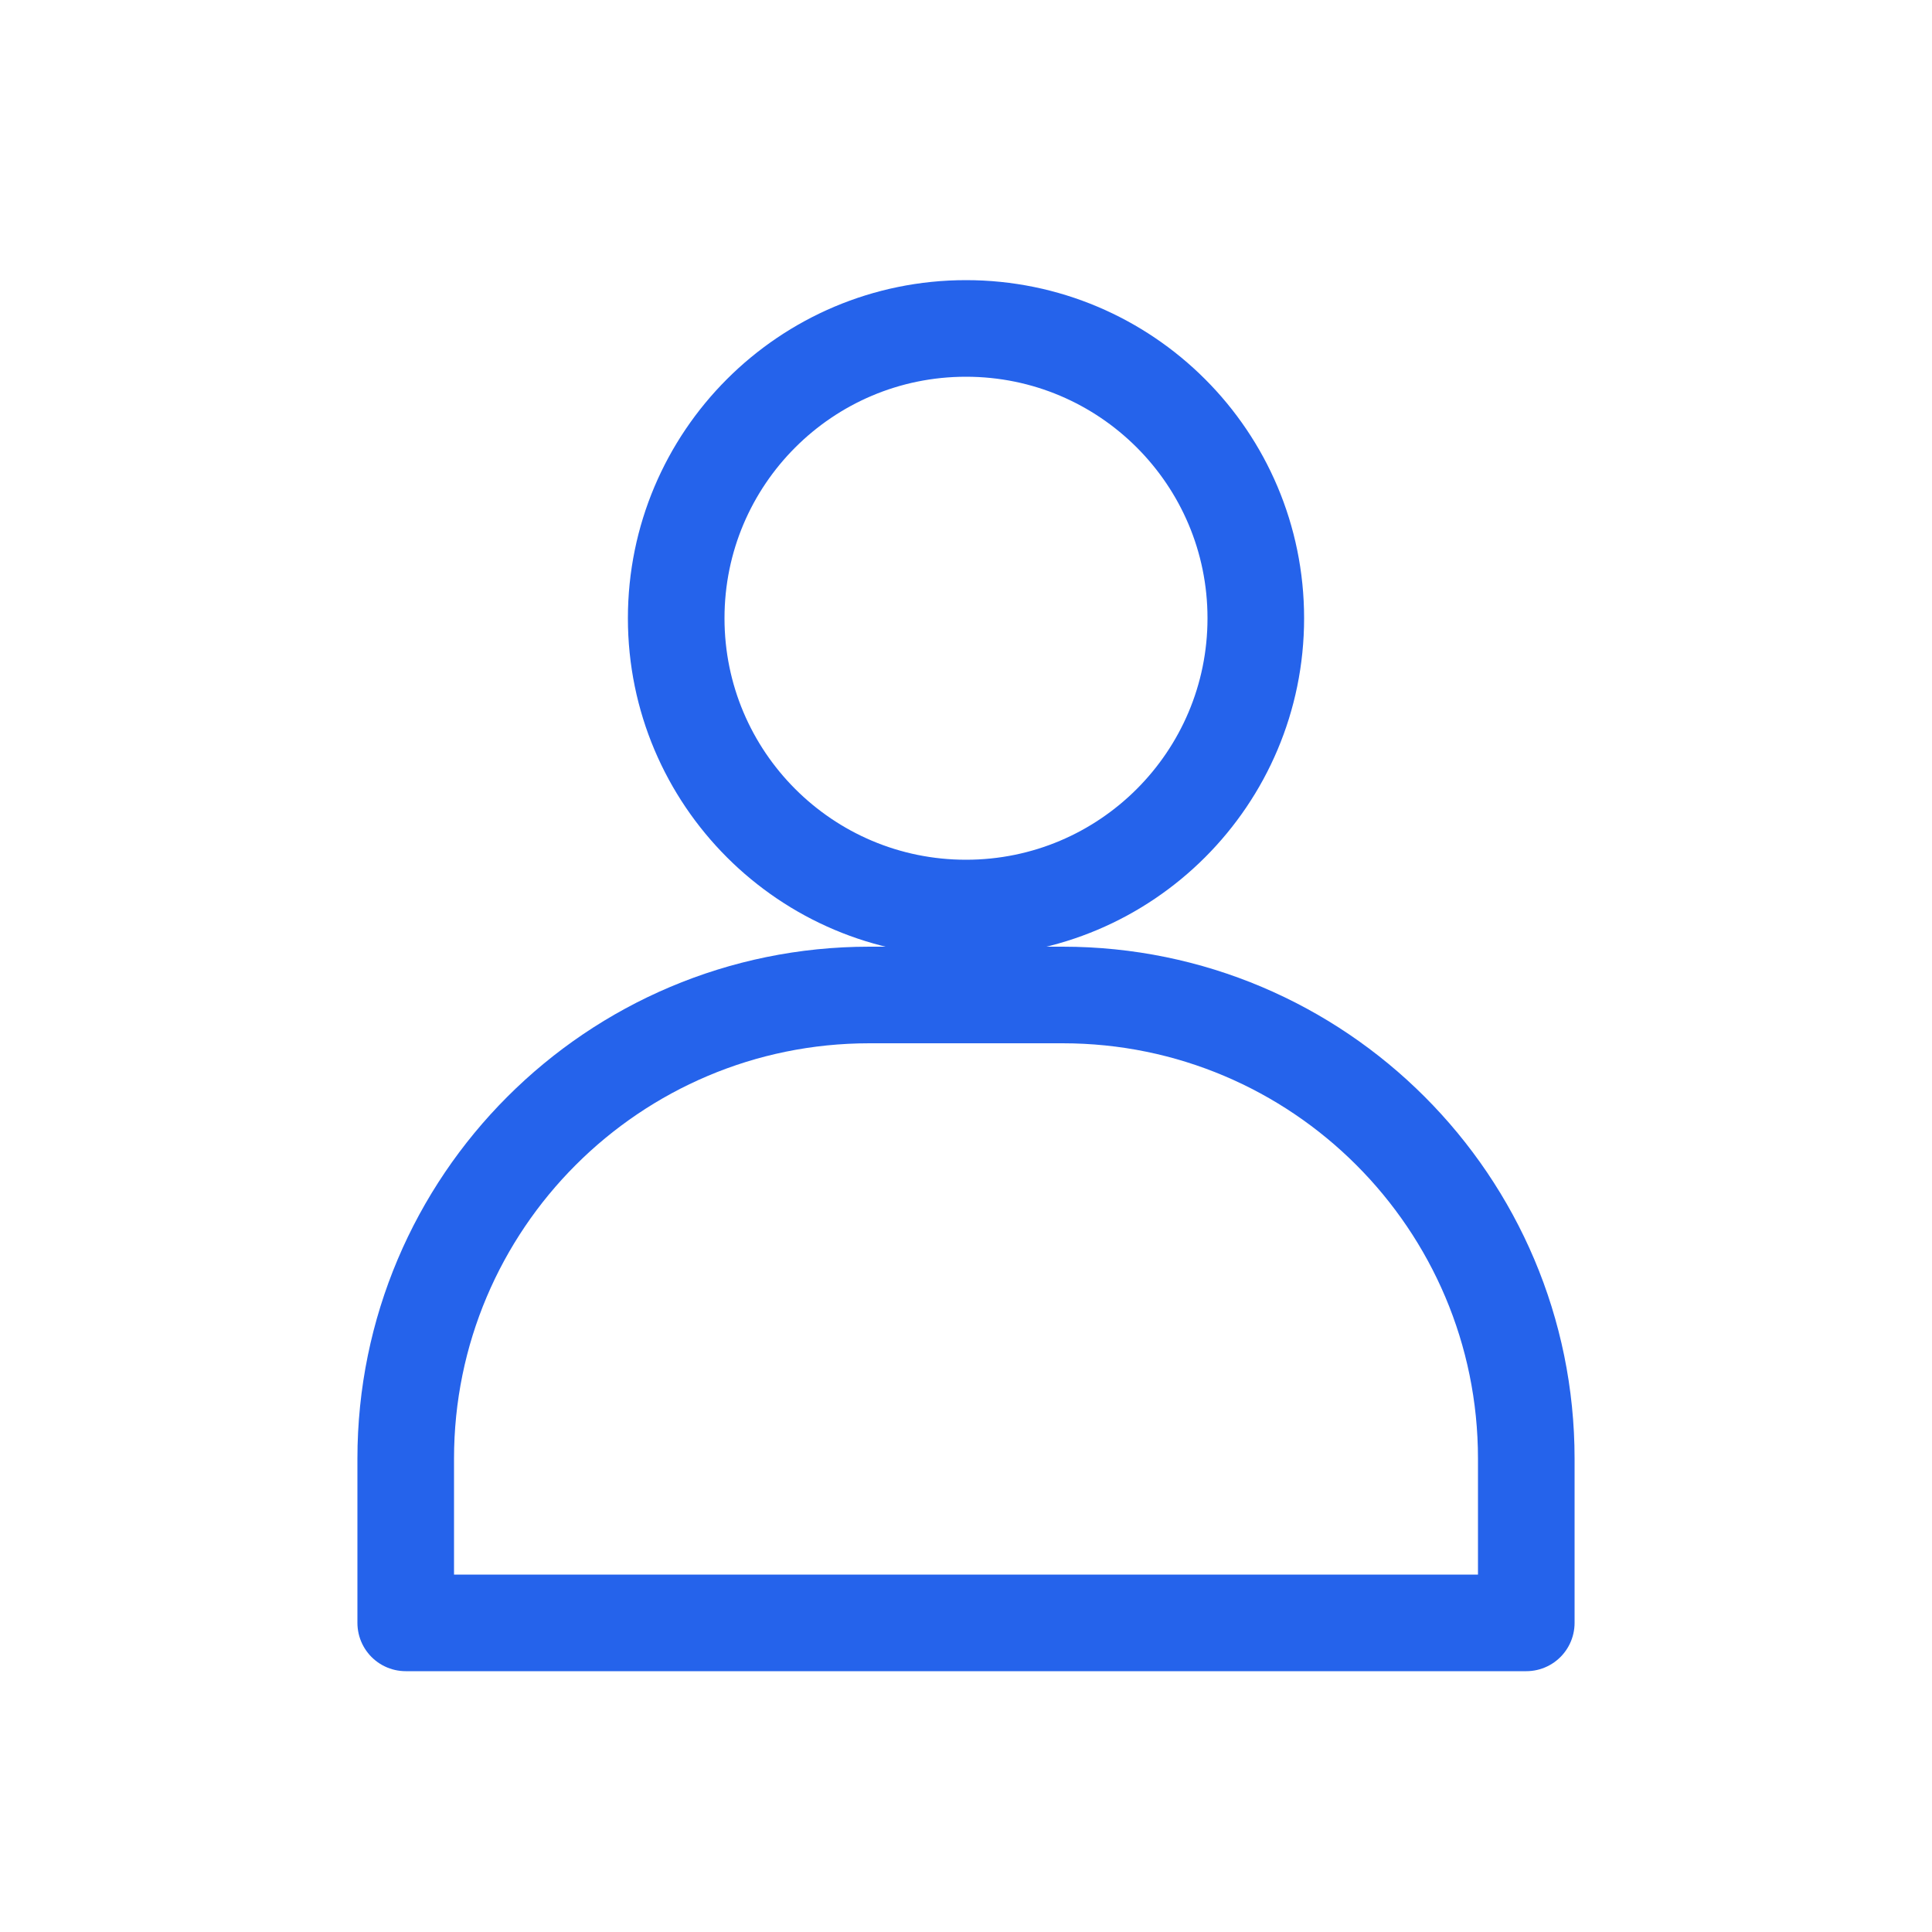
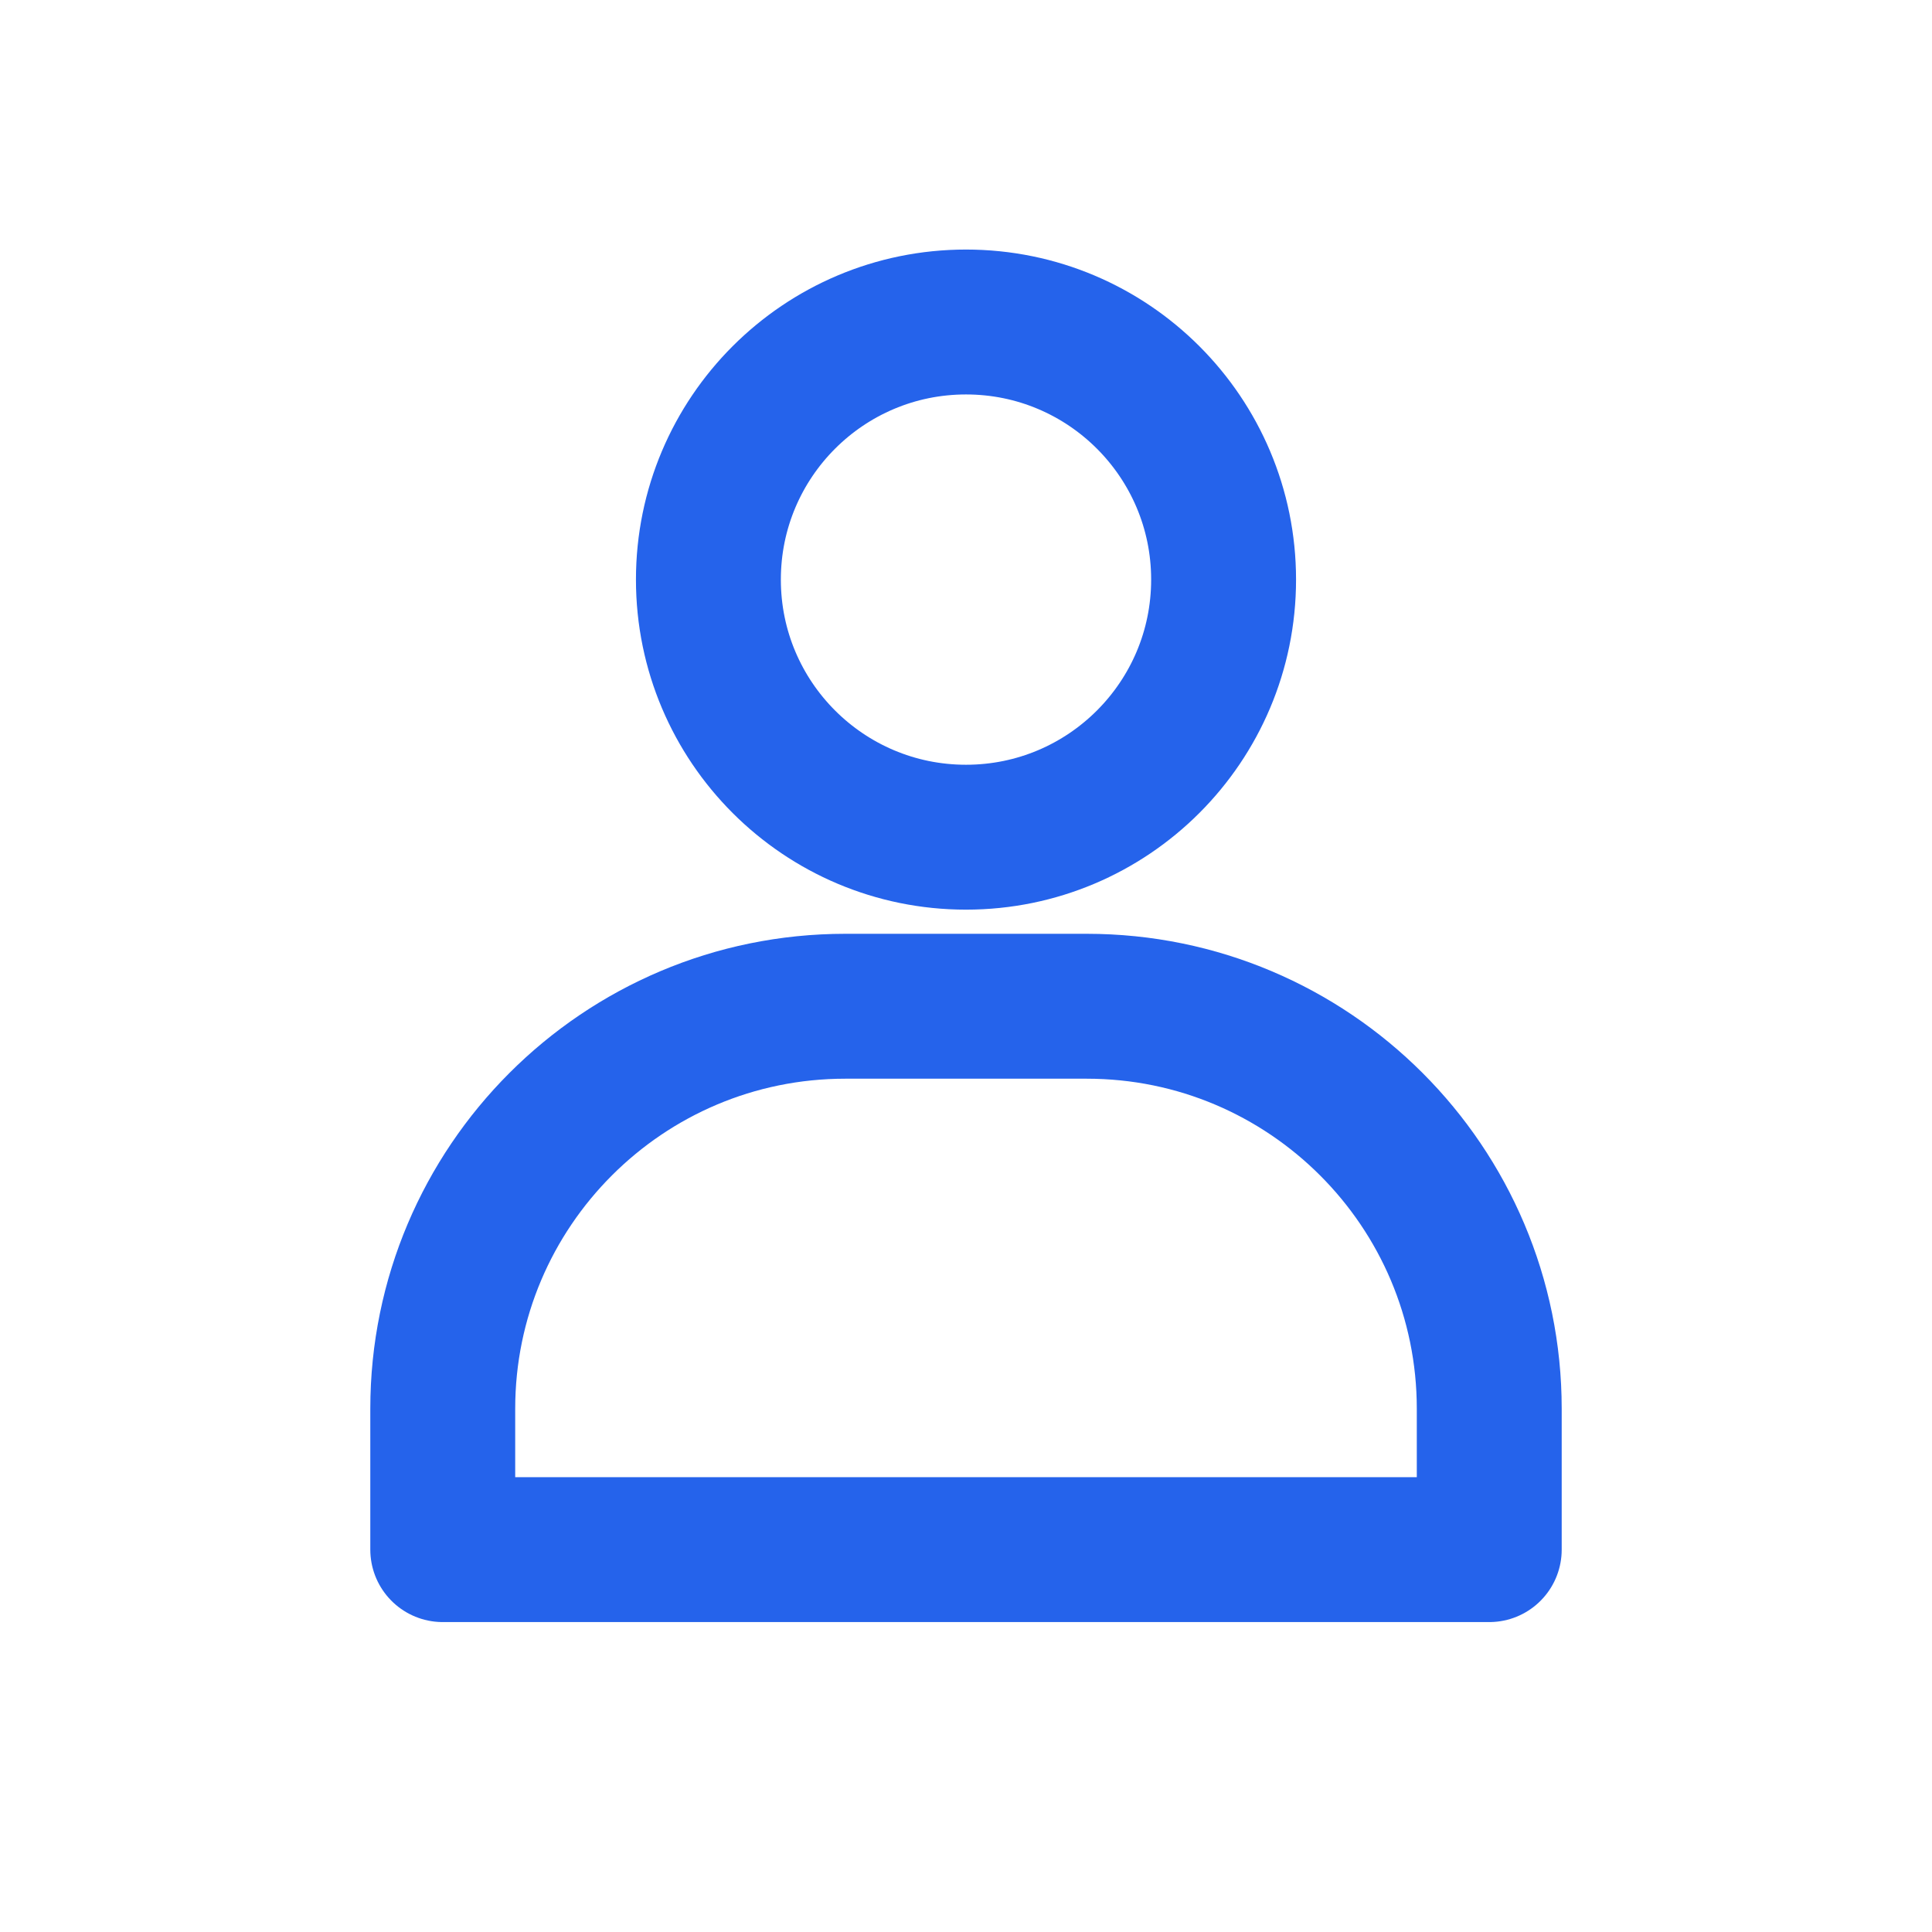
- <svg xmlns="http://www.w3.org/2000/svg" width="200" height="200" viewBox="0 0 200 200" fill="none">
-   <circle cx="100" cy="64" r="30" stroke="#2563EB" stroke-width="10" />
-   <path d="M42 168V151C42 124.5 63.5 103 90 103H110C136.5 103 158 124.5 158 151V168H42Z" stroke="#2563EB" stroke-width="10" stroke-linejoin="round" />
+ <svg xmlns="http://www.w3.org/2000/svg" width="24" height="24" viewBox="0 0 24 24" fill="none">
+   <circle cx="12" cy="7.2" r="3.2" stroke="#2563EB" stroke-width="1.8" />
+   <path d="M5.5 19.25V17.5C5.5 14.74 7.74 12.5 10.5 12.5H13.5C16.26 12.5 18.5 14.74 18.5 17.5V19.25H5.5Z" stroke="#2563EB" stroke-width="1.8" stroke-linejoin="round" />
</svg>
